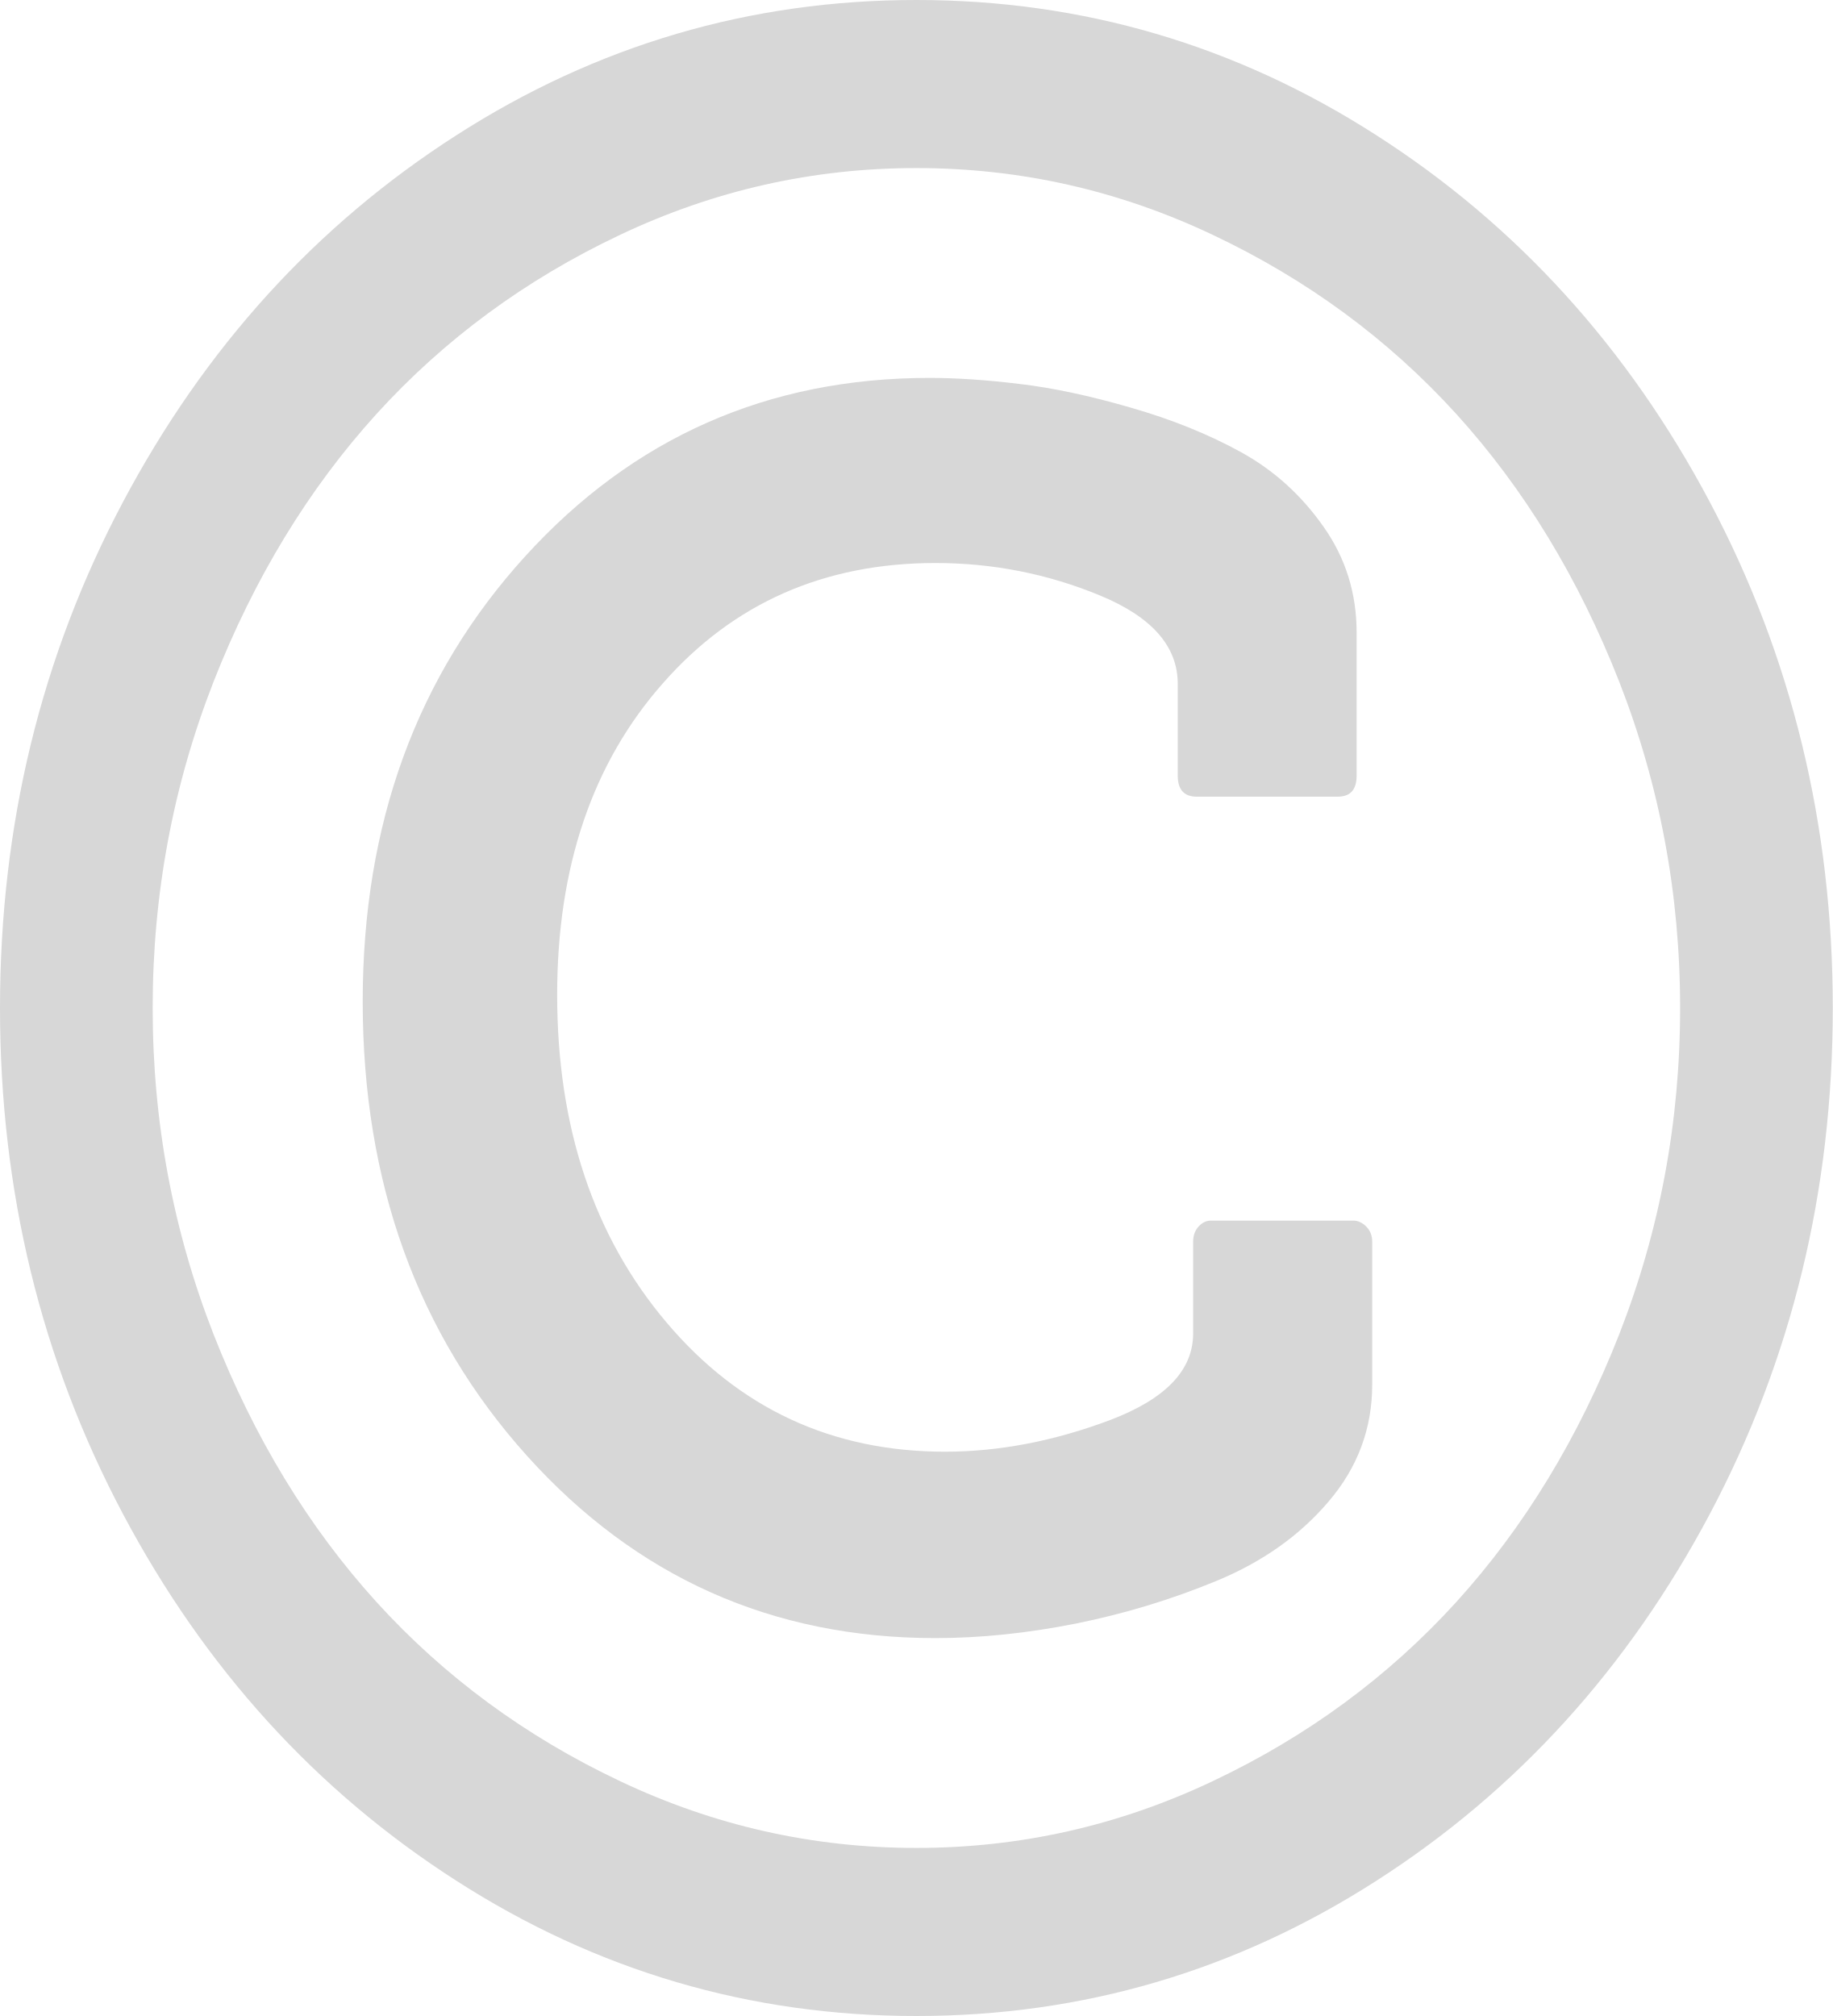
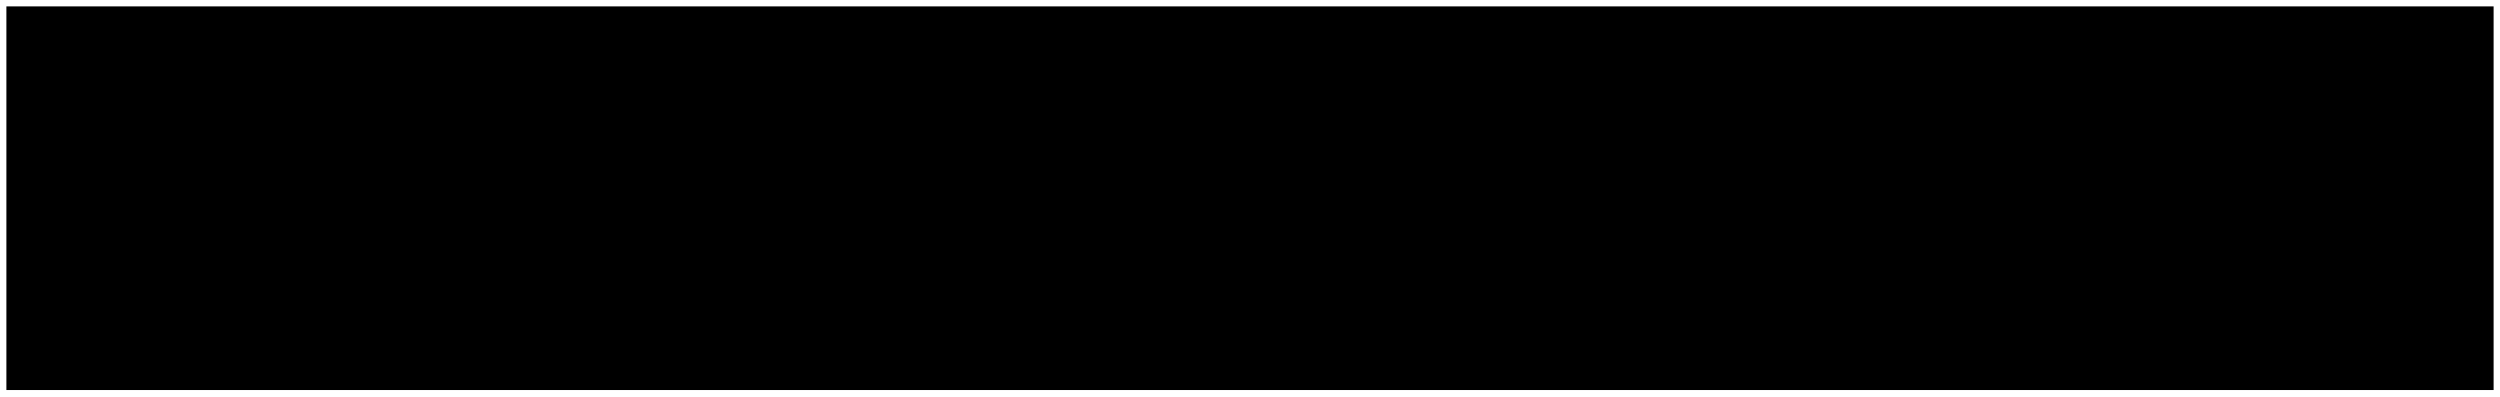
- <svg xmlns="http://www.w3.org/2000/svg" version="1.1" width="10px" height="11px">
-   <g transform="matrix(1 0 0 1 -64 -34 )">
-     <path d="M 7.454 6.692  C 7.476 6.714  7.487 6.741  7.487 6.775  L 7.487 7.555  C 7.487 7.794  7.408 8.007  7.249 8.193  C 7.091 8.379  6.887 8.523  6.637 8.626  C 6.388 8.729  6.132 8.806  5.869 8.859  C 5.607 8.911  5.352 8.938  5.104 8.938  C 4.214 8.938  3.471 8.606  2.874 7.942  C 2.278 7.278  1.979 6.452  1.979 5.464  C 1.979 4.495  2.274 3.686  2.865 3.036  C 3.455 2.387  4.191 2.062  5.072 2.062  C 5.219 2.062  5.383 2.073  5.563 2.095  C 5.743 2.116  5.945 2.159  6.169 2.224  C 6.392 2.288  6.593 2.369  6.771 2.467  C 6.949 2.565  7.099 2.7  7.22 2.872  C 7.342 3.044  7.402 3.237  7.402 3.452  L 7.402 4.232  C 7.402 4.309  7.368 4.347  7.298 4.347  L 6.53 4.347  C 6.461 4.347  6.426 4.309  6.426 4.232  L 6.426 3.731  C 6.426 3.526  6.284 3.365  5.999 3.248  C 5.715 3.131  5.417 3.072  5.104 3.072  C 4.497 3.072  4.001 3.291  3.617 3.728  C 3.232 4.164  3.04 4.731  3.04 5.428  C 3.04 6.149  3.239 6.745  3.636 7.215  C 4.033 7.685  4.54 7.921  5.156 7.921  C 5.451 7.921  5.751 7.863  6.055 7.749  C 6.359 7.634  6.51 7.477  6.51 7.276  L 6.51 6.775  C 6.51 6.741  6.52 6.714  6.54 6.692  C 6.559 6.671  6.582 6.66  6.608 6.66  L 7.383 6.66  C 7.409 6.66  7.433 6.671  7.454 6.692  Z M 6.618 1.282  C 6.104 1.038  5.564 0.917  5 0.917  C 4.436 0.917  3.896 1.038  3.382 1.282  C 2.868 1.525  2.425 1.851  2.054 2.259  C 1.683 2.668  1.387 3.155  1.165 3.72  C 0.944 4.286  0.833 4.879  0.833 5.5  C 0.833 6.121  0.944 6.714  1.165 7.28  C 1.387 7.845  1.683 8.332  2.054 8.741  C 2.425 9.149  2.868 9.475  3.382 9.718  C 3.896 9.962  4.436 10.083  5 10.083  C 5.564 10.083  6.104 9.962  6.618 9.718  C 7.132 9.475  7.575 9.149  7.946 8.741  C 8.317 8.332  8.613 7.845  8.835 7.28  C 9.056 6.714  9.167 6.121  9.167 5.5  C 9.167 4.879  9.056 4.286  8.835 3.72  C 8.613 3.155  8.317 2.668  7.946 2.259  C 7.575 1.851  7.132 1.525  6.618 1.282  Z M 9.329 2.739  C 9.776 3.582  10 4.502  10 5.5  C 10 6.498  9.776 7.418  9.329 8.261  C 8.882 9.103  8.276 9.771  7.51 10.262  C 6.744 10.754  5.907 11  5 11  C 4.093 11  3.256 10.754  2.49 10.262  C 1.724 9.771  1.118 9.103  0.671 8.261  C 0.224 7.418  0 6.498  0 5.5  C 0 4.502  0.224 3.582  0.671 2.739  C 1.118 1.897  1.724 1.229  2.49 0.738  C 3.256 0.246  4.093 0  5 0  C 5.907 0  6.744 0.246  7.51 0.738  C 8.276 1.229  8.882 1.897  9.329 2.739  Z " fill-rule="nonzero" fill="#d7d7d7" stroke="none" transform="matrix(1 0 0 1 64 34 )" />
+ <svg xmlns="http://www.w3.org/2000/svg" version="1.1" width="391px" height="62px">
+   <g>
+     <path d="M 1 1  L 390 1  L 390 61  L 1 61  L 1 1  Z " fill-rule="nonzero" fill="#000000" stroke="none" />
  </g>
</svg>
